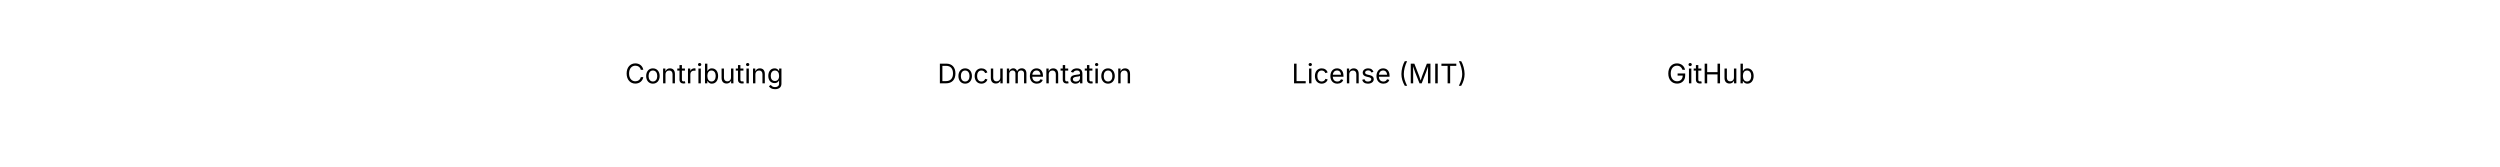
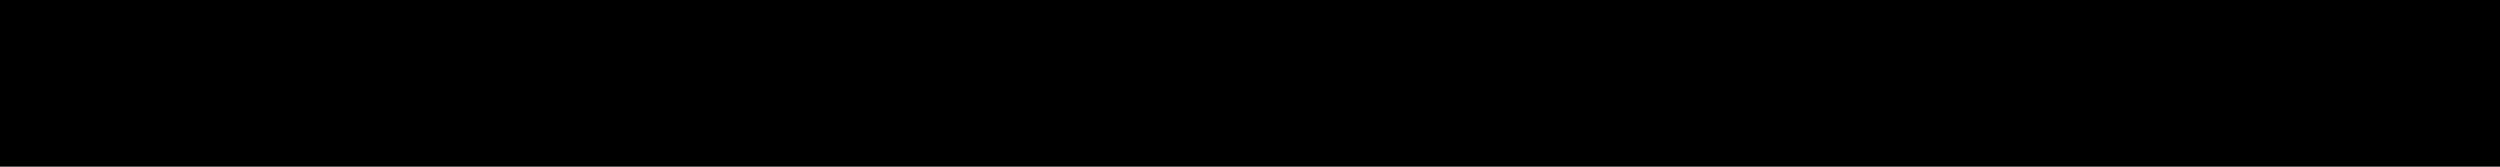
- <svg xmlns="http://www.w3.org/2000/svg" width="1200" height="80" viewBox="0 0 1200 80">
+ <svg xmlns="http://www.w3.org/2000/svg" width="1200" height="80" viewBox="0 0 1200 80" role="img" aria-label="Footer">
+   <defs>
+     <linearGradient id="bgGrad10F" x1="0%" y1="0%" x2="100%" y2="100%">
+       <stop offset="0%" class="bg-start" />
+       <stop offset="100%" class="bg-end" />
+     </linearGradient>
+   </defs>
  <style>
-         @media (prefers-color-scheme: dark) {
-       .text-link { fill: #999999; }
-       .divider { stroke: #666666; }
-       .accent { fill: #6cc644; }
+     @media (prefers-color-scheme: dark) {
+       .bg-start { stop-color: #0d1117; }
+       .bg-end { stop-color: #161b22; }
+       .text-link { fill: #8b949e; }
+       .divider { stroke: #30363d; }
+       .accent-green { fill: #5FED83; stroke: #5FED83; }
+       .accent-blue { fill: #3094FF; stroke: #3094FF; }
+       .accent-purple { fill: #C06EFF; stroke: #C06EFF; }
+       .gitline { stroke: #30363d; }
    }
    @media (prefers-color-scheme: light) {
-       .text-link { fill: #666666; }
-       .divider { stroke: #999999; }
-       .accent { fill: #2dba4e; }
+       .bg-start { stop-color: #f6f8fa; }
+       .bg-end { stop-color: #ffffff; }
+       .text-link { fill: #57606a; }
+       .divider { stroke: #d0d7de; }
+       .accent-green { fill: #08872B; stroke: #08872B; }
+       .accent-blue { fill: #0969DA; stroke: #0969DA; }
+       .accent-purple { fill: #501DAF; stroke: #501DAF; }
+       .gitline { stroke: #d0d7de; }
    }

    .link { font-family: -apple-system, BlinkMacSystemFont, 'Segoe UI', sans-serif; font-size: 13px; }

-     .wave-line { animation: wave-line 10s ease-in-out infinite; }
-     @keyframes wave-line { 0%, 100% { d: path('M0 70 Q300 65, 600 70 T1200 70'); } 50% { d: path('M0 65 Q300 70, 600 65 T1200 65'); } }
+     /* Full-width timeline flow */
+     .timeline-flow { stroke-dasharray: 10 5; animation: timeline-anim 14s linear infinite; }
+     @keyframes timeline-anim { to { stroke-dashoffset: -150; } }
+ 
+     /* Timeline dots appearing sequentially */
+     .dot-1 { animation: dot-appear 12s ease-in-out infinite; }
+     .dot-2 { animation: dot-appear 12s ease-in-out 2s infinite; }
+     .dot-3 { animation: dot-appear 12s ease-in-out 4s infinite; }
+     .dot-4 { animation: dot-appear 12s ease-in-out 6s infinite; }
+     .dot-5 { animation: dot-appear 12s ease-in-out 8s infinite; }
+     .dot-6 { animation: dot-appear 12s ease-in-out 10s infinite; }
+     @keyframes dot-appear {
+       0%, 25%, 100% { opacity: 0; r: 0; }
+       15% { opacity: 1; r: 5; }
+       20% { r: 3; }
+     }
+ 
+     /* Activity indicator pulse */
+     .footer-pulse { animation: footer-pulse-anim 5s ease-in-out infinite; }
+     @keyframes footer-pulse-anim {
+       0%, 100% { opacity: 0.5; transform: scale(1); }
+       50% { opacity: 1; transform: scale(1.2); }
+     }
+ 
+     /* Progress bar expanding */
+     .footer-progress { animation: footer-expand 10s ease-in-out infinite; }
+     @keyframes footer-expand {
+       0% { width: 0; opacity: 0.4; }
+       50% { width: 500; opacity: 0.8; }
+       100% { width: 1000; opacity: 0.5; }
+     }

    @media (prefers-reduced-motion: reduce) { * { animation: none !important; } }
  </style>
-   <line x1="0" y1="1" x2="1200" y2="1" class="divider" stroke-width="1" />
-   <path class="accent wave-line" d="M0 70 Q300 65, 600 70 T1200 70" fill="none" stroke-width="1" opacity="0.3" />
-   <text x="300" y="40" class="link text-link">Contributing</text>
-   <text x="450" y="40" class="link text-link">Documentation</text>
-   <text x="620" y="40" class="link text-link">License (MIT)</text>
-   <text x="800" y="40" class="link text-link">GitHub</text>
+   <rect width="1200" height="80" fill="url(#bgGrad10F)" />
+   <line x1="0" y1="1" x2="1200" y2="1" class="divider" stroke-width="2" />
+   <line x1="40" y1="60" x2="1160" y2="60" class="gitline timeline-flow" stroke-width="2" opacity="0.6" />
+   <circle class="accent-blue dot-1" cx="200" cy="60" r="3" />
+   <circle class="accent-green dot-2" cx="400" cy="60" r="3" />
+   <circle class="accent-purple dot-3" cx="600" cy="60" r="3" />
+   <circle class="accent-blue dot-4" cx="800" cy="60" r="3" />
+   <circle class="accent-green dot-5" cx="1000" cy="60" r="3" />
+   <circle class="accent-purple dot-6" cx="1100" cy="60" r="3" />
+   <g transform="translate(50, 30)" class="footer-pulse">
+     <circle r="8" class="accent-green" opacity="0.3" />
+     <path d="M -3 0 L -1 2 L 3 -3" class="accent-green" stroke-width="1.5" fill="none" stroke-linecap="round" stroke-linejoin="round" />
+   </g>
+   <rect x="40" y="75" class="accent-green footer-progress" height="3" rx="1.5" opacity="0.6" />
+   <text x="300" y="30" class="link text-link">Contributing</text>
+   <text x="450" y="30" class="link text-link">Documentation</text>
+   <text x="620" y="30" class="link text-link">License (MIT)</text>
+   <text x="800" y="30" class="link text-link">GitHub</text>
+   <text x="950" y="30" class="link text-link">Issues</text>
+   <text x="1100" y="30" text-anchor="end" class="link text-link" font-size="11px">© 2024-2025</text>
</svg>
